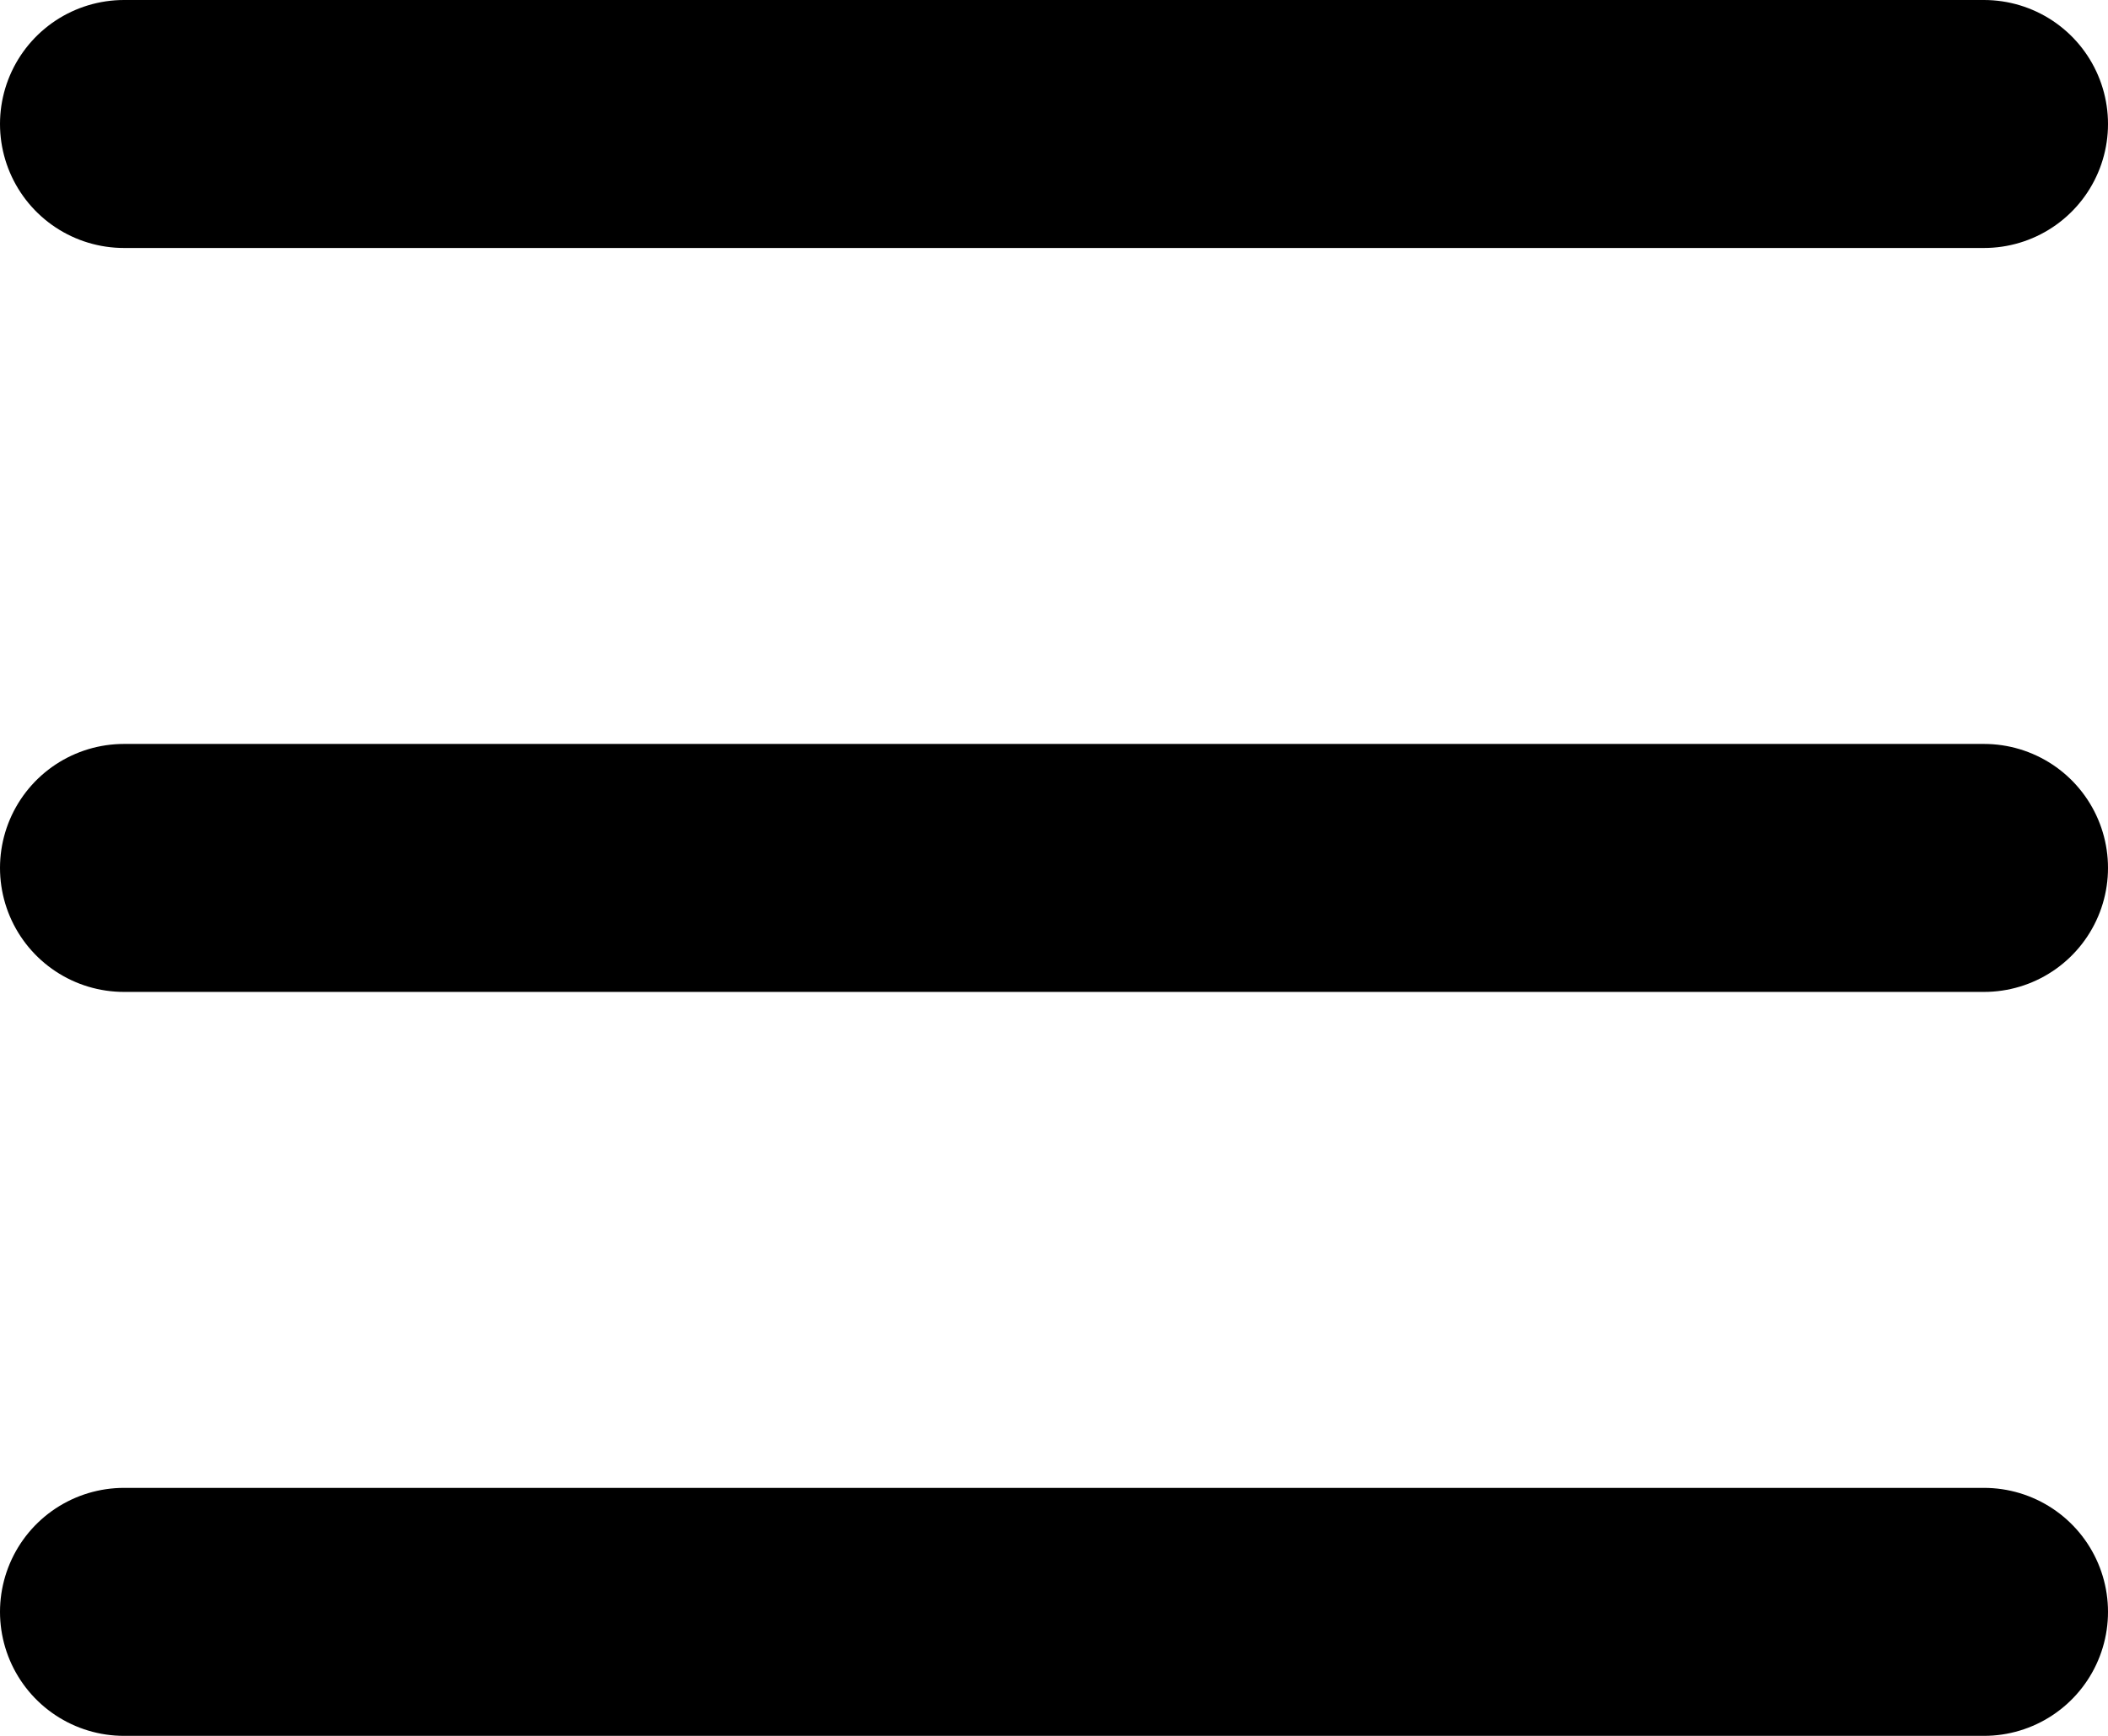
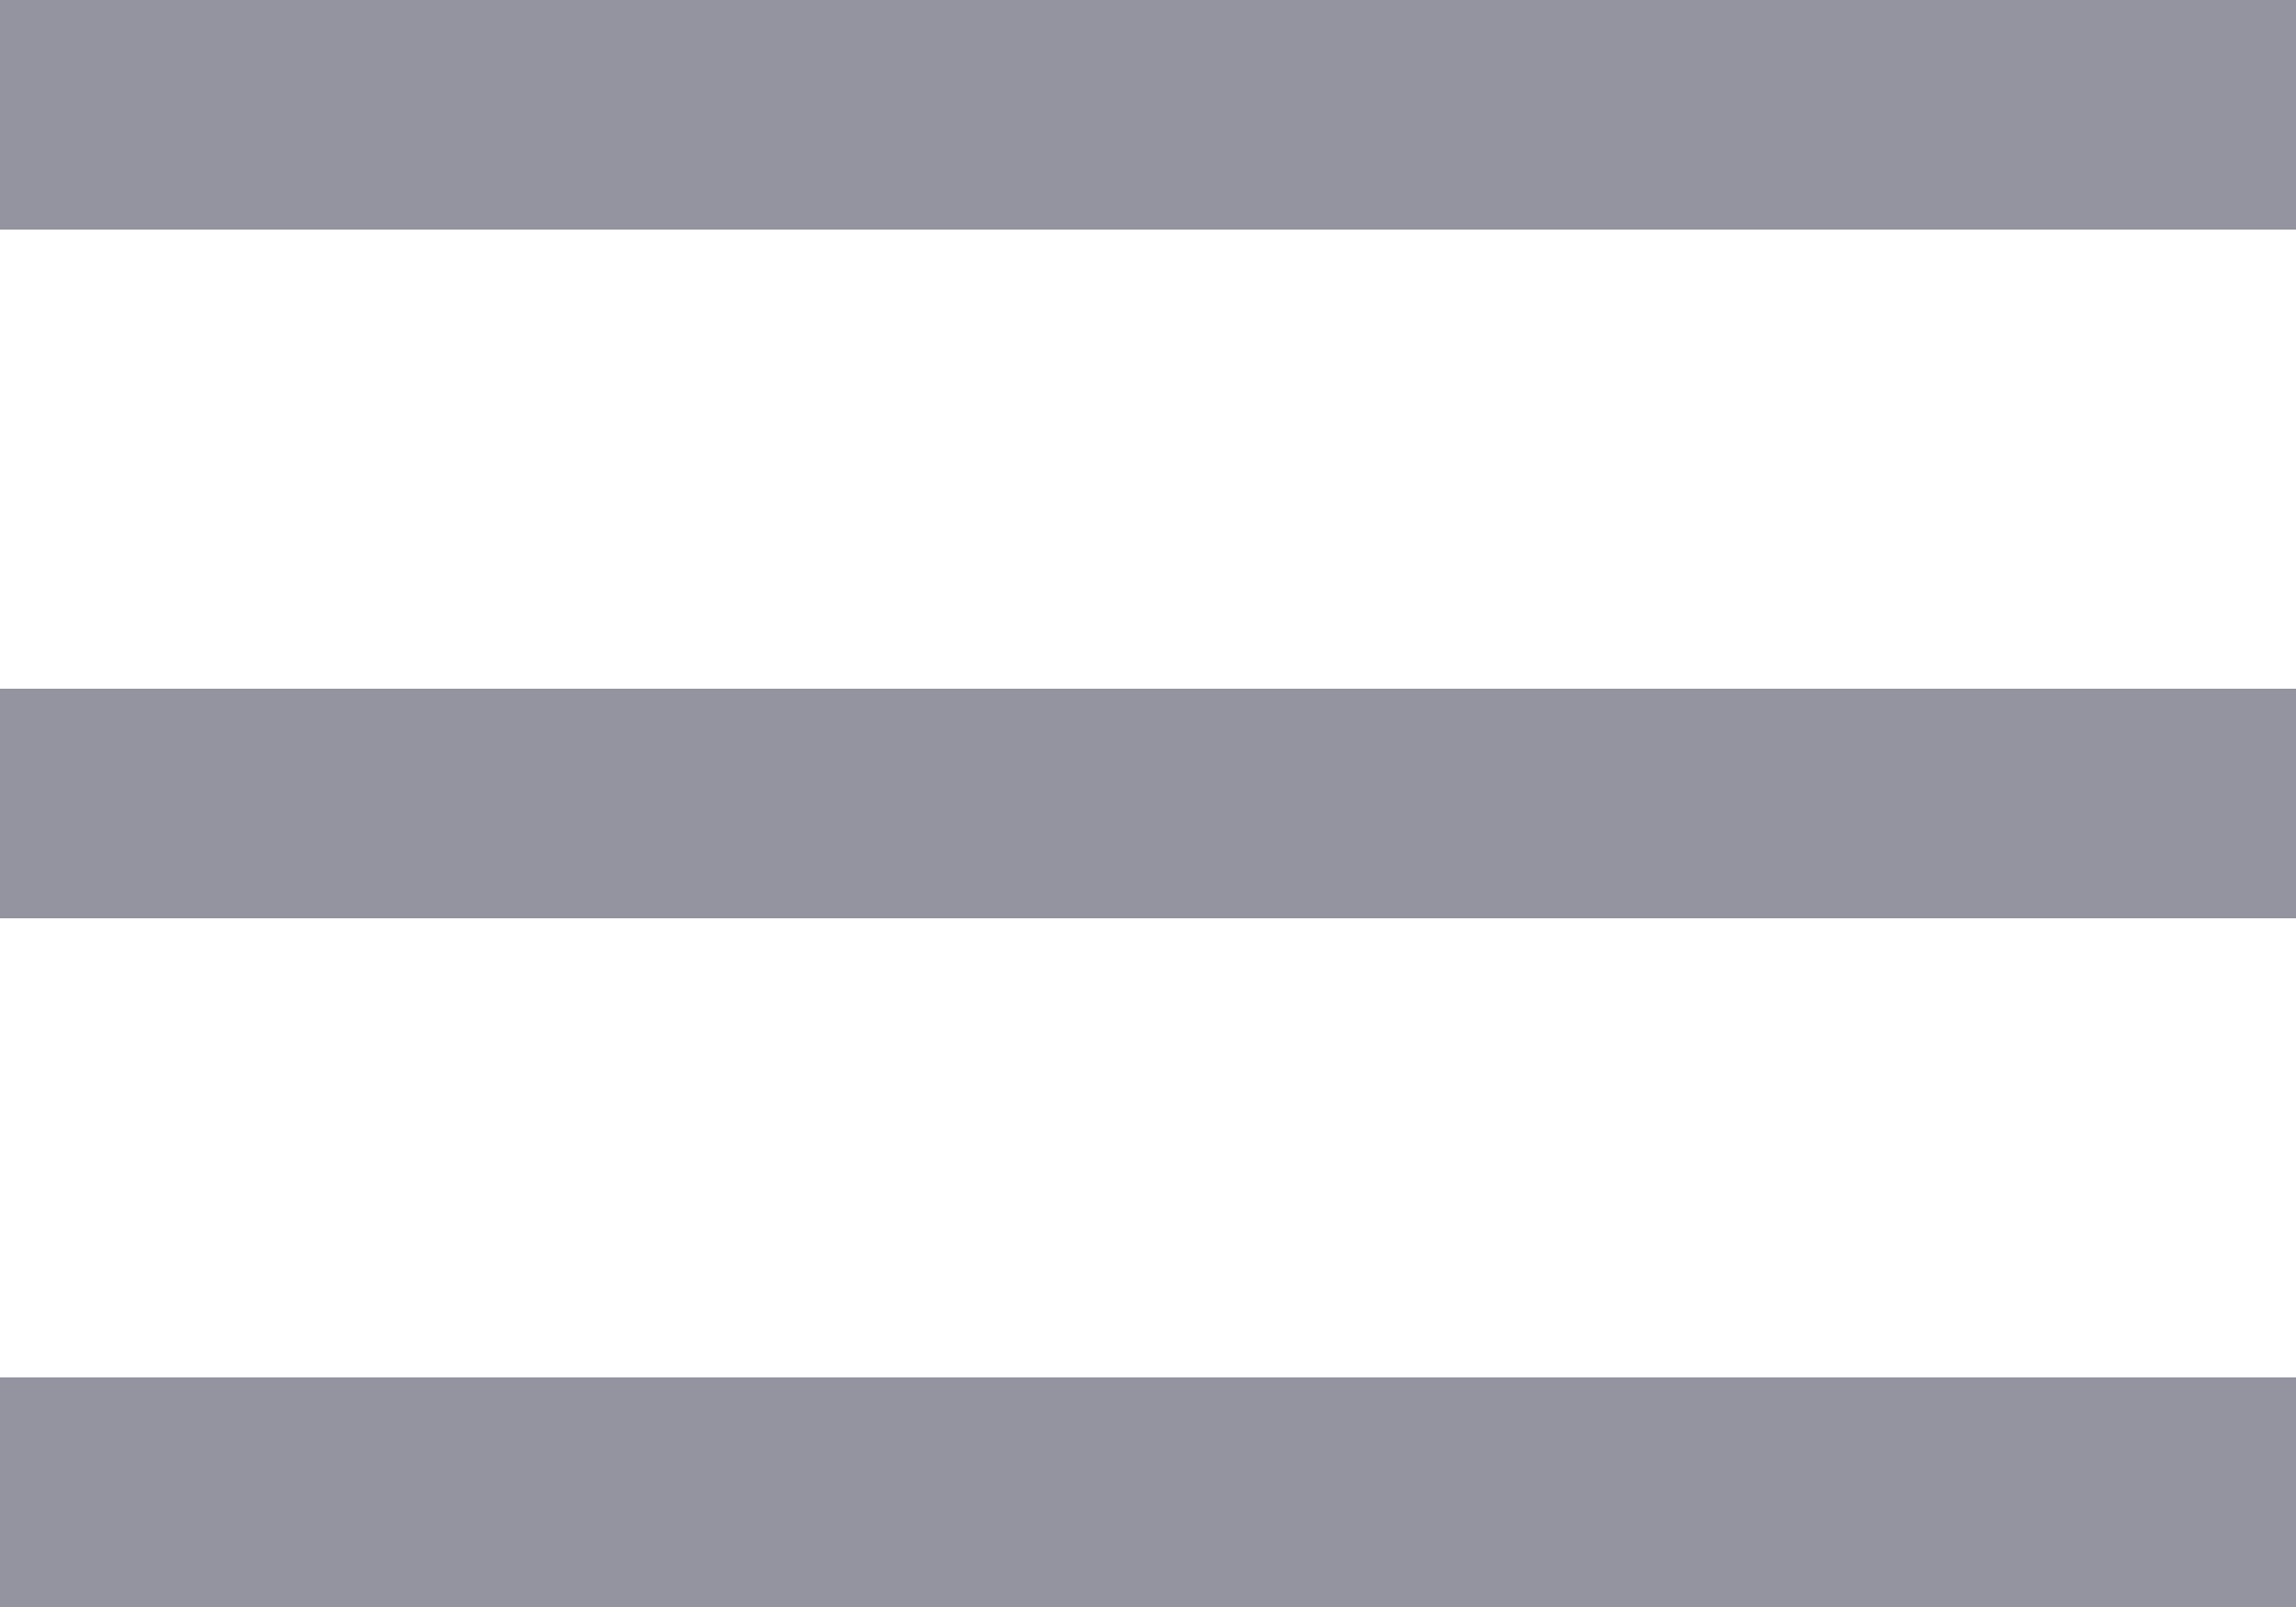
- <svg xmlns="http://www.w3.org/2000/svg" class="w-6 h-6 text-gray-800 dark:text-white" aria-hidden="true" fill="none" viewBox="0 0 17 14">
-   <path stroke="currentColor" stroke-linecap="round" stroke-linejoin="round" stroke-width="2" d="M1 1h15M1 7h15M1 13h15" />
+ <svg xmlns="http://www.w3.org/2000/svg" width="20" height="14" viewBox="0 0 20 14" fill="none">
+   <rect width="20" height="2" fill="#9494A0" />
+   <rect y="6" width="20" height="2" fill="#9494A0" />
+   <rect y="12" width="20" height="2" fill="#9494A0" />
</svg>
